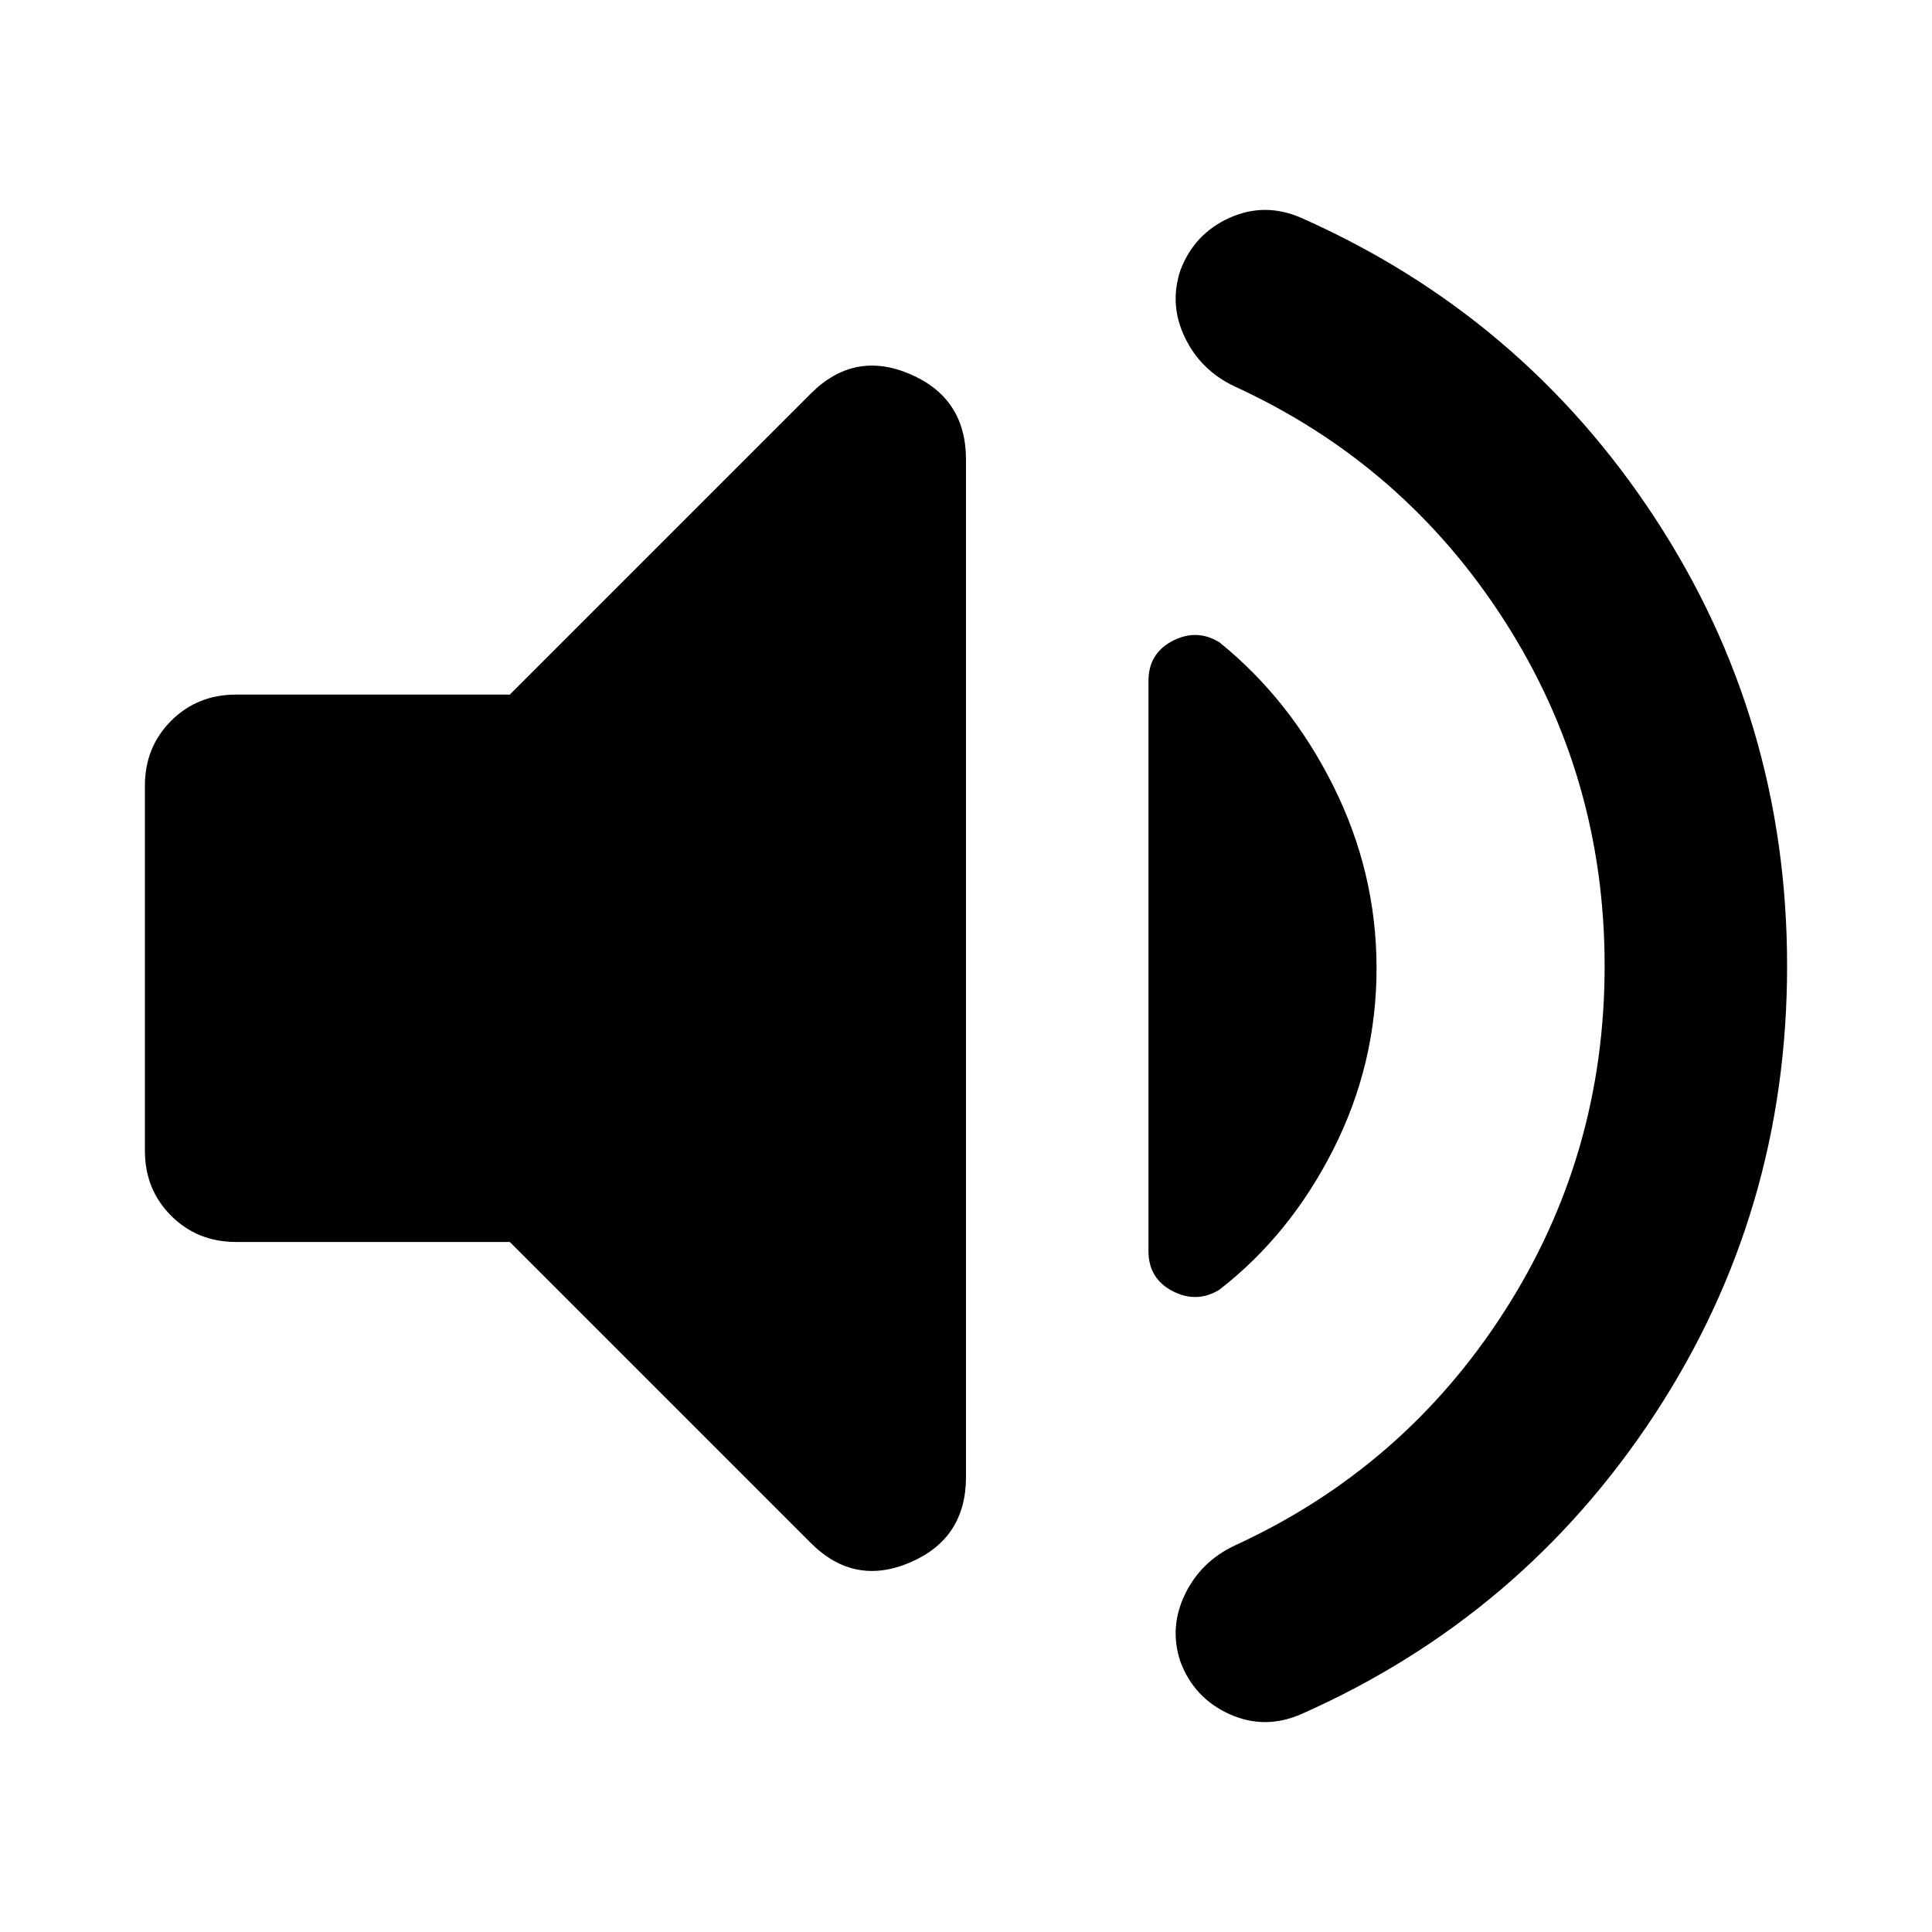
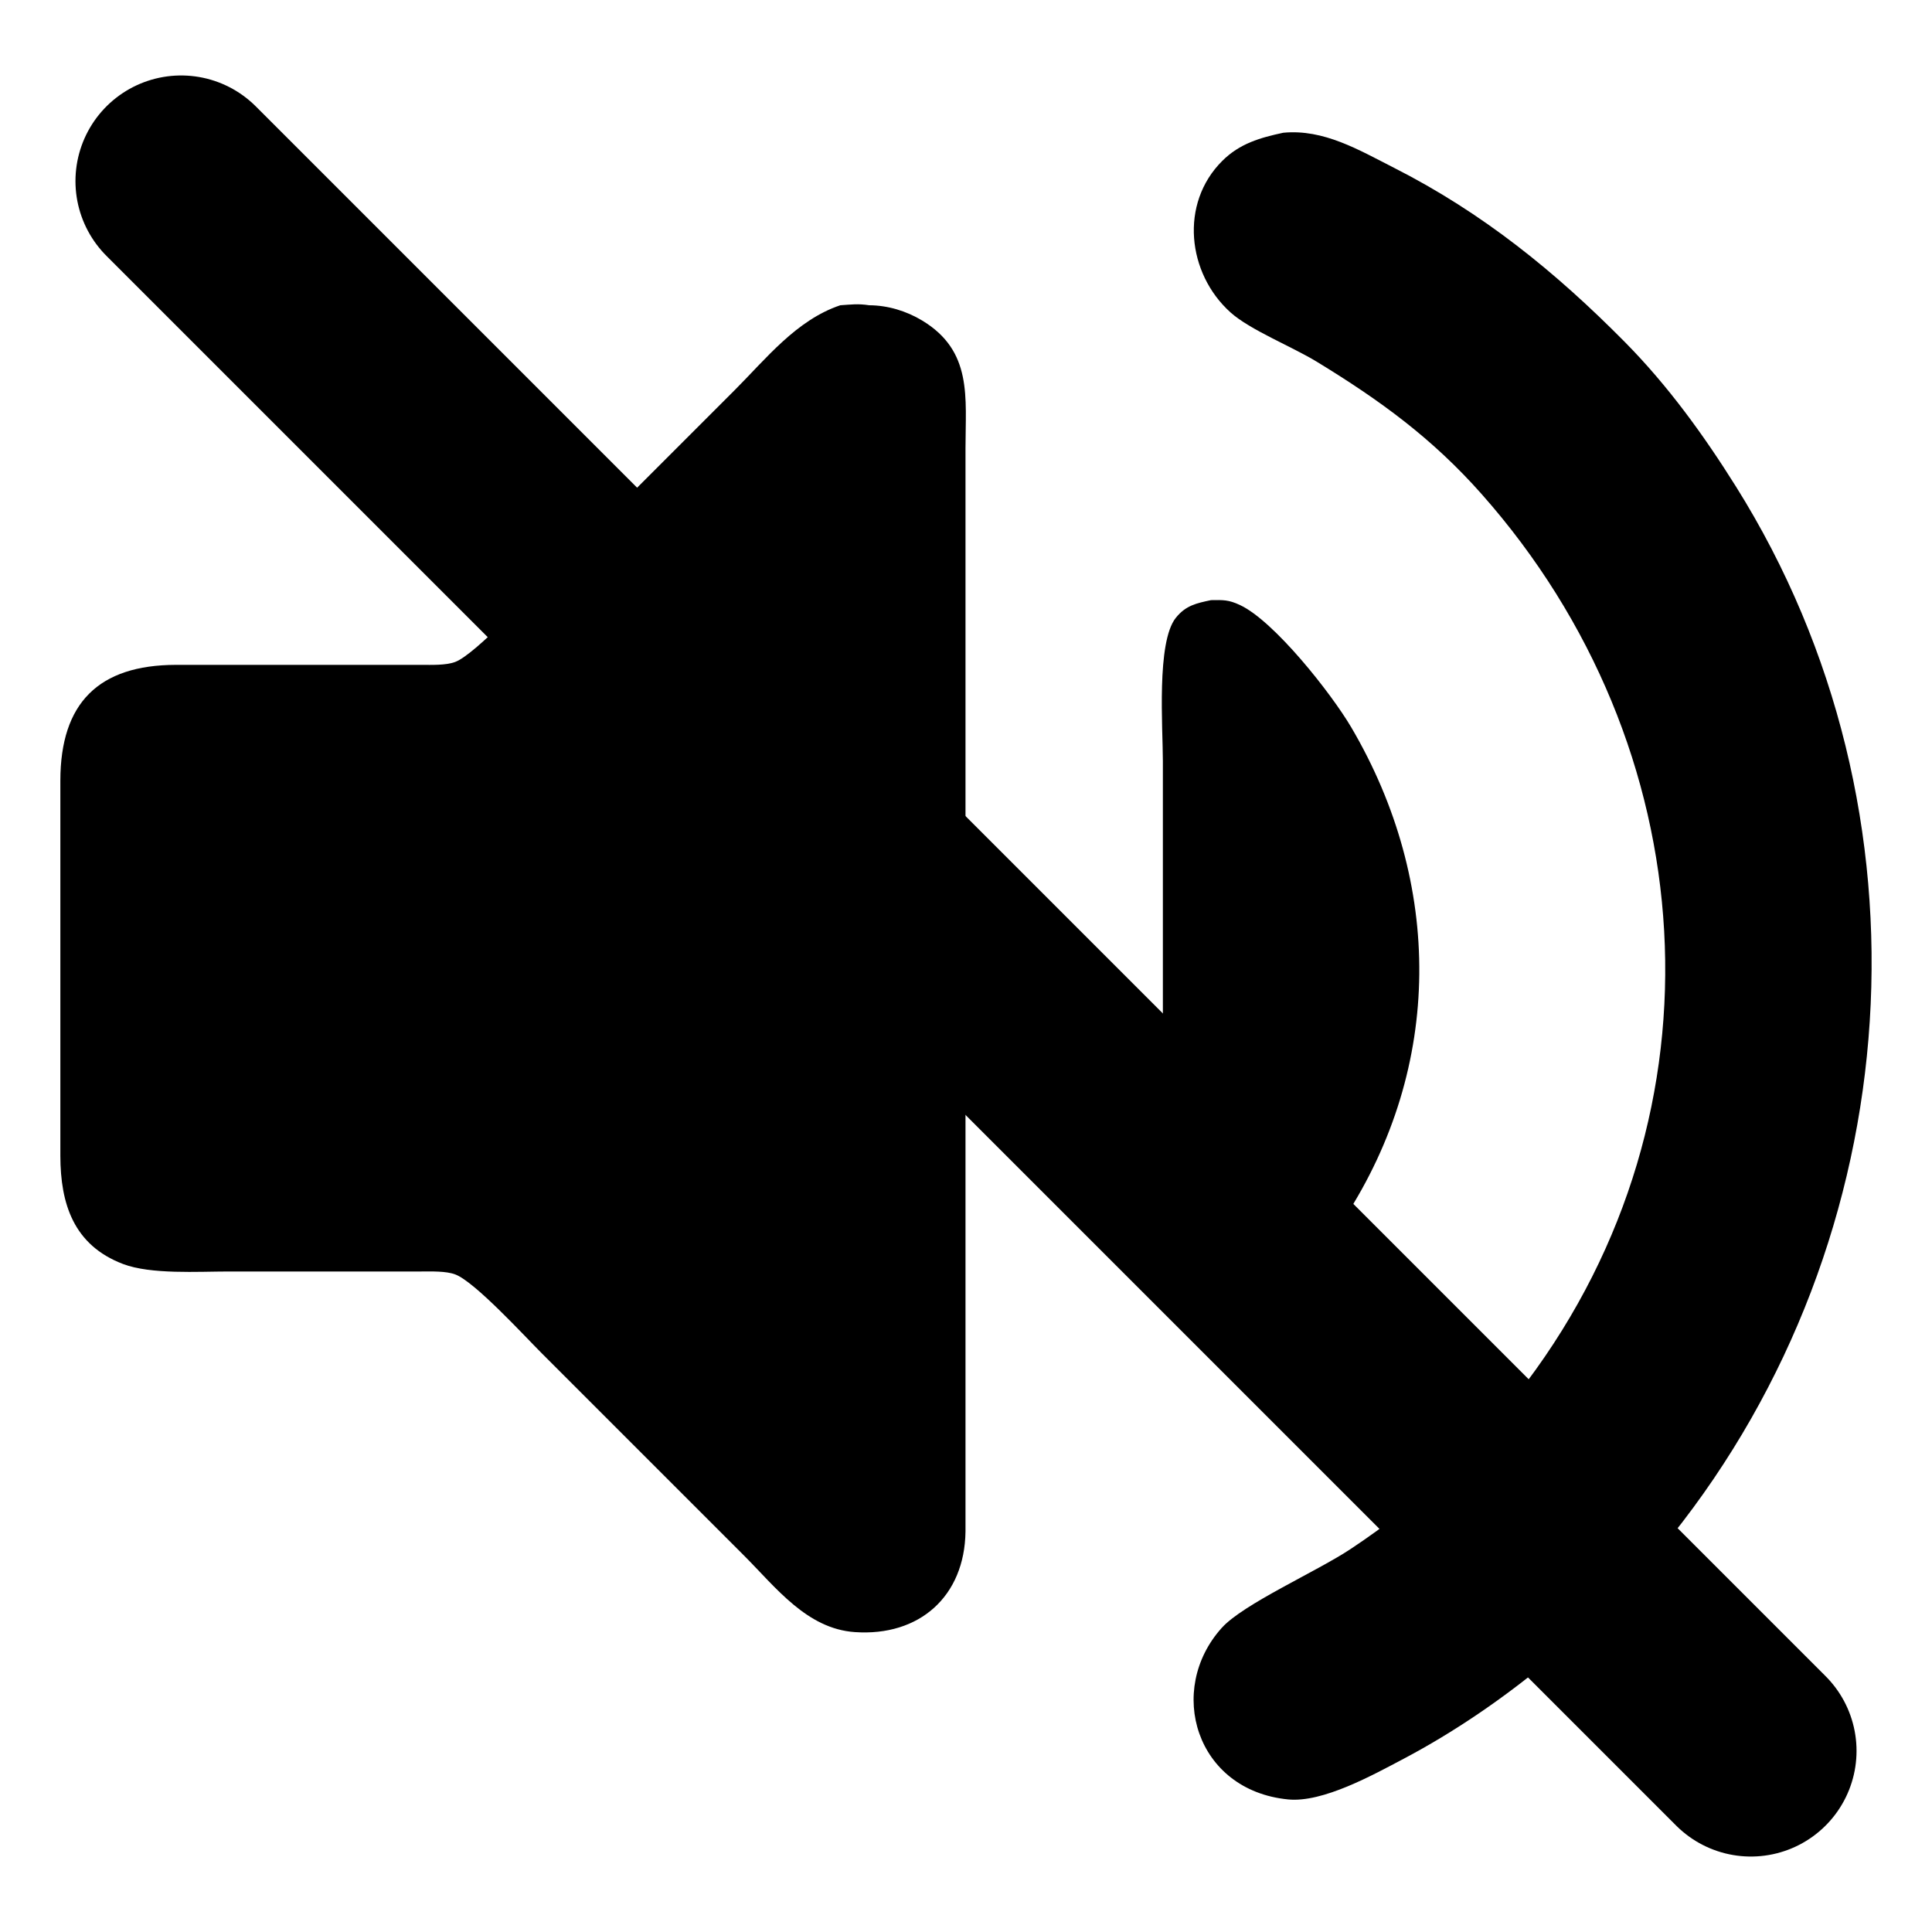
- <svg xmlns="http://www.w3.org/2000/svg" viewBox="0 -960 960 960" height="1px" width="1px" version="1.1" id="svg1">
-   <defs id="defs1" />
-   <path style="stroke-width:1.133" d="m 253.333,-342.867 h -136 q -19.267,0 -32.3,-13.033 Q 72,-368.933 72,-388.2 v -181.333 q 0,-19.267 13.033,-32.3 13.033,-13.033 32.3,-13.033 h 136 l 149.6,-149.6 Q 424.467,-786 452.233,-774.1 480,-762.2 480,-731.6 v 505.467 q 0,30.6 -27.767,42.5 -27.767,11.9 -49.3,-9.633 z" id="path2" />
-   <path style="stroke-width:1.133" d="m 684,-478.867 q 0,47.6 -21.533,90.1 -21.533,42.5 -56.667,69.7 -11.333,6.8 -23.233,0.567 -11.9,-6.233 -11.9,-19.833 v -283.333 q 0,-13.6 11.9,-19.833 11.9,-6.233 23.233,0.567 35.133,28.333 56.667,71.4 Q 684,-526.467 684,-478.867 Z" id="path3" transform="scale(1.000003)" />
-   <path style="stroke-width:1.133" d="m 797.333,-480 q 0,-94.067 -49.867,-171.7 -49.867,-77.633 -133.733,-116.167 -17,-7.933 -24.933,-24.367 -7.933,-16.433 -2.267,-33.433 6.8,-18.133 24.367,-26.067 17.567,-7.933 35.7,0 Q 756.533,-803 822.267,-702.7 888,-602.4 888,-480 888,-357.6 822.267,-257.3 756.533,-157 646.6,-108.267 q -18.133,7.933 -35.7,0 -17.567,-7.933 -24.367,-26.067 -5.667,-17 2.267,-33.433 7.933,-16.433 24.933,-24.367 Q 697.6,-230.667 747.467,-308.3 797.333,-385.933 797.333,-480 Z" id="path1" />
+ <svg xmlns="http://www.w3.org/2000/svg" viewBox="0 0 100 100" width="1" height="1">
+   <path id="left" d="m 43.495,15.8 c 0.568,-0.037 0.91,-0.09 1.495,0 0.959,0.005 1.919,0.294 2.741,0.79 2.619,1.582 2.243,3.977 2.243,6.609 0,0 0,4.735 0,4.735 0,0 0,42.364 0,42.364 0,0 0,8.971 0,8.971 -0.042,3.359 -2.387,5.442 -5.732,5.208 -2.485,-0.172 -4.097,-2.328 -5.732,-3.962 0,0 -10.466,-10.466 -10.466,-10.466 -0.905,-0.905 -3.479,-3.716 -4.486,-4.087 -0.483,-0.179 -1.224,-0.15 -1.744,-0.15 0,0 -9.968,0 -9.968,0 -1.597,0 -4.037,0.162 -5.482,-0.389 -2.554,-0.974 -3.235,-3.112 -3.24,-5.592 0,0 0,-19.437 0,-19.437 0.007,-4.005 1.976,-5.973 5.981,-5.981 0,0 12.709,0 12.709,0 0.521,0 1.261,0.03 1.744,-0.15 1.027,-0.376 4.027,-3.628 4.984,-4.585 0,0 9.47,-9.47 9.47,-9.47 1.64,-1.64 3.205,-3.643 5.482,-4.408 z" style="fill:#000000;stroke:none" />
+   <path id="middle" d="m 62.683,31.063 c 0.63,-0.007 0.895,-0.027 1.495,0.252 1.774,0.827 4.732,4.578 5.766,6.337 4.732,8.054 4.772,17.521 -0.369,25.418 -1.079,1.655 -4.144,5.5 -6.145,5.766 -2.661,0.359 -3.237,-1.655 -3.24,-3.773 0,0 0,-25.667 0,-25.667 0,-1.727 -0.341,-6.158 0.673,-7.421 0.516,-0.64 1.067,-0.753 1.819,-0.912 z" style="fill:#000000;stroke:none" />
+   <path id="right" d="m 66.421,6.871 c 2.096,-0.202 3.922,0.895 5.732,1.814 4.593,2.332 8.358,5.385 11.961,9.031 2.218,2.245 4.072,4.807 5.744,7.476 10.551,16.846 9.018,38.862 -3.352,54.325 -3.661,4.575 -8.66,8.774 -13.855,11.518 -1.58,0.832 -4.182,2.283 -5.981,2.103 -4.79,-0.473 -6.315,-5.672 -3.436,-8.876 1.121,-1.246 4.909,-2.913 6.676,-4.087 3.661,-2.427 6.467,-5.123 9.103,-8.632 10.551,-14.05 9.215,-32.931 -2.313,-45.957 -2.557,-2.893 -5.271,-4.867 -8.535,-6.858 -1.316,-0.802 -3.459,-1.647 -4.476,-2.559 -2.24,-2.016 -2.641,-5.634 -0.426,-7.84 0.905,-0.902 1.954,-1.199 3.157,-1.458 z" style="fill:#000000;stroke:none" />
+   <path id="strike" d="M 9.375,9.375 90.625,90.625" style="fill:none;stroke:#000000;stroke-width:10.938;stroke-linecap:round;stroke-linejoin:round;" />
</svg>
